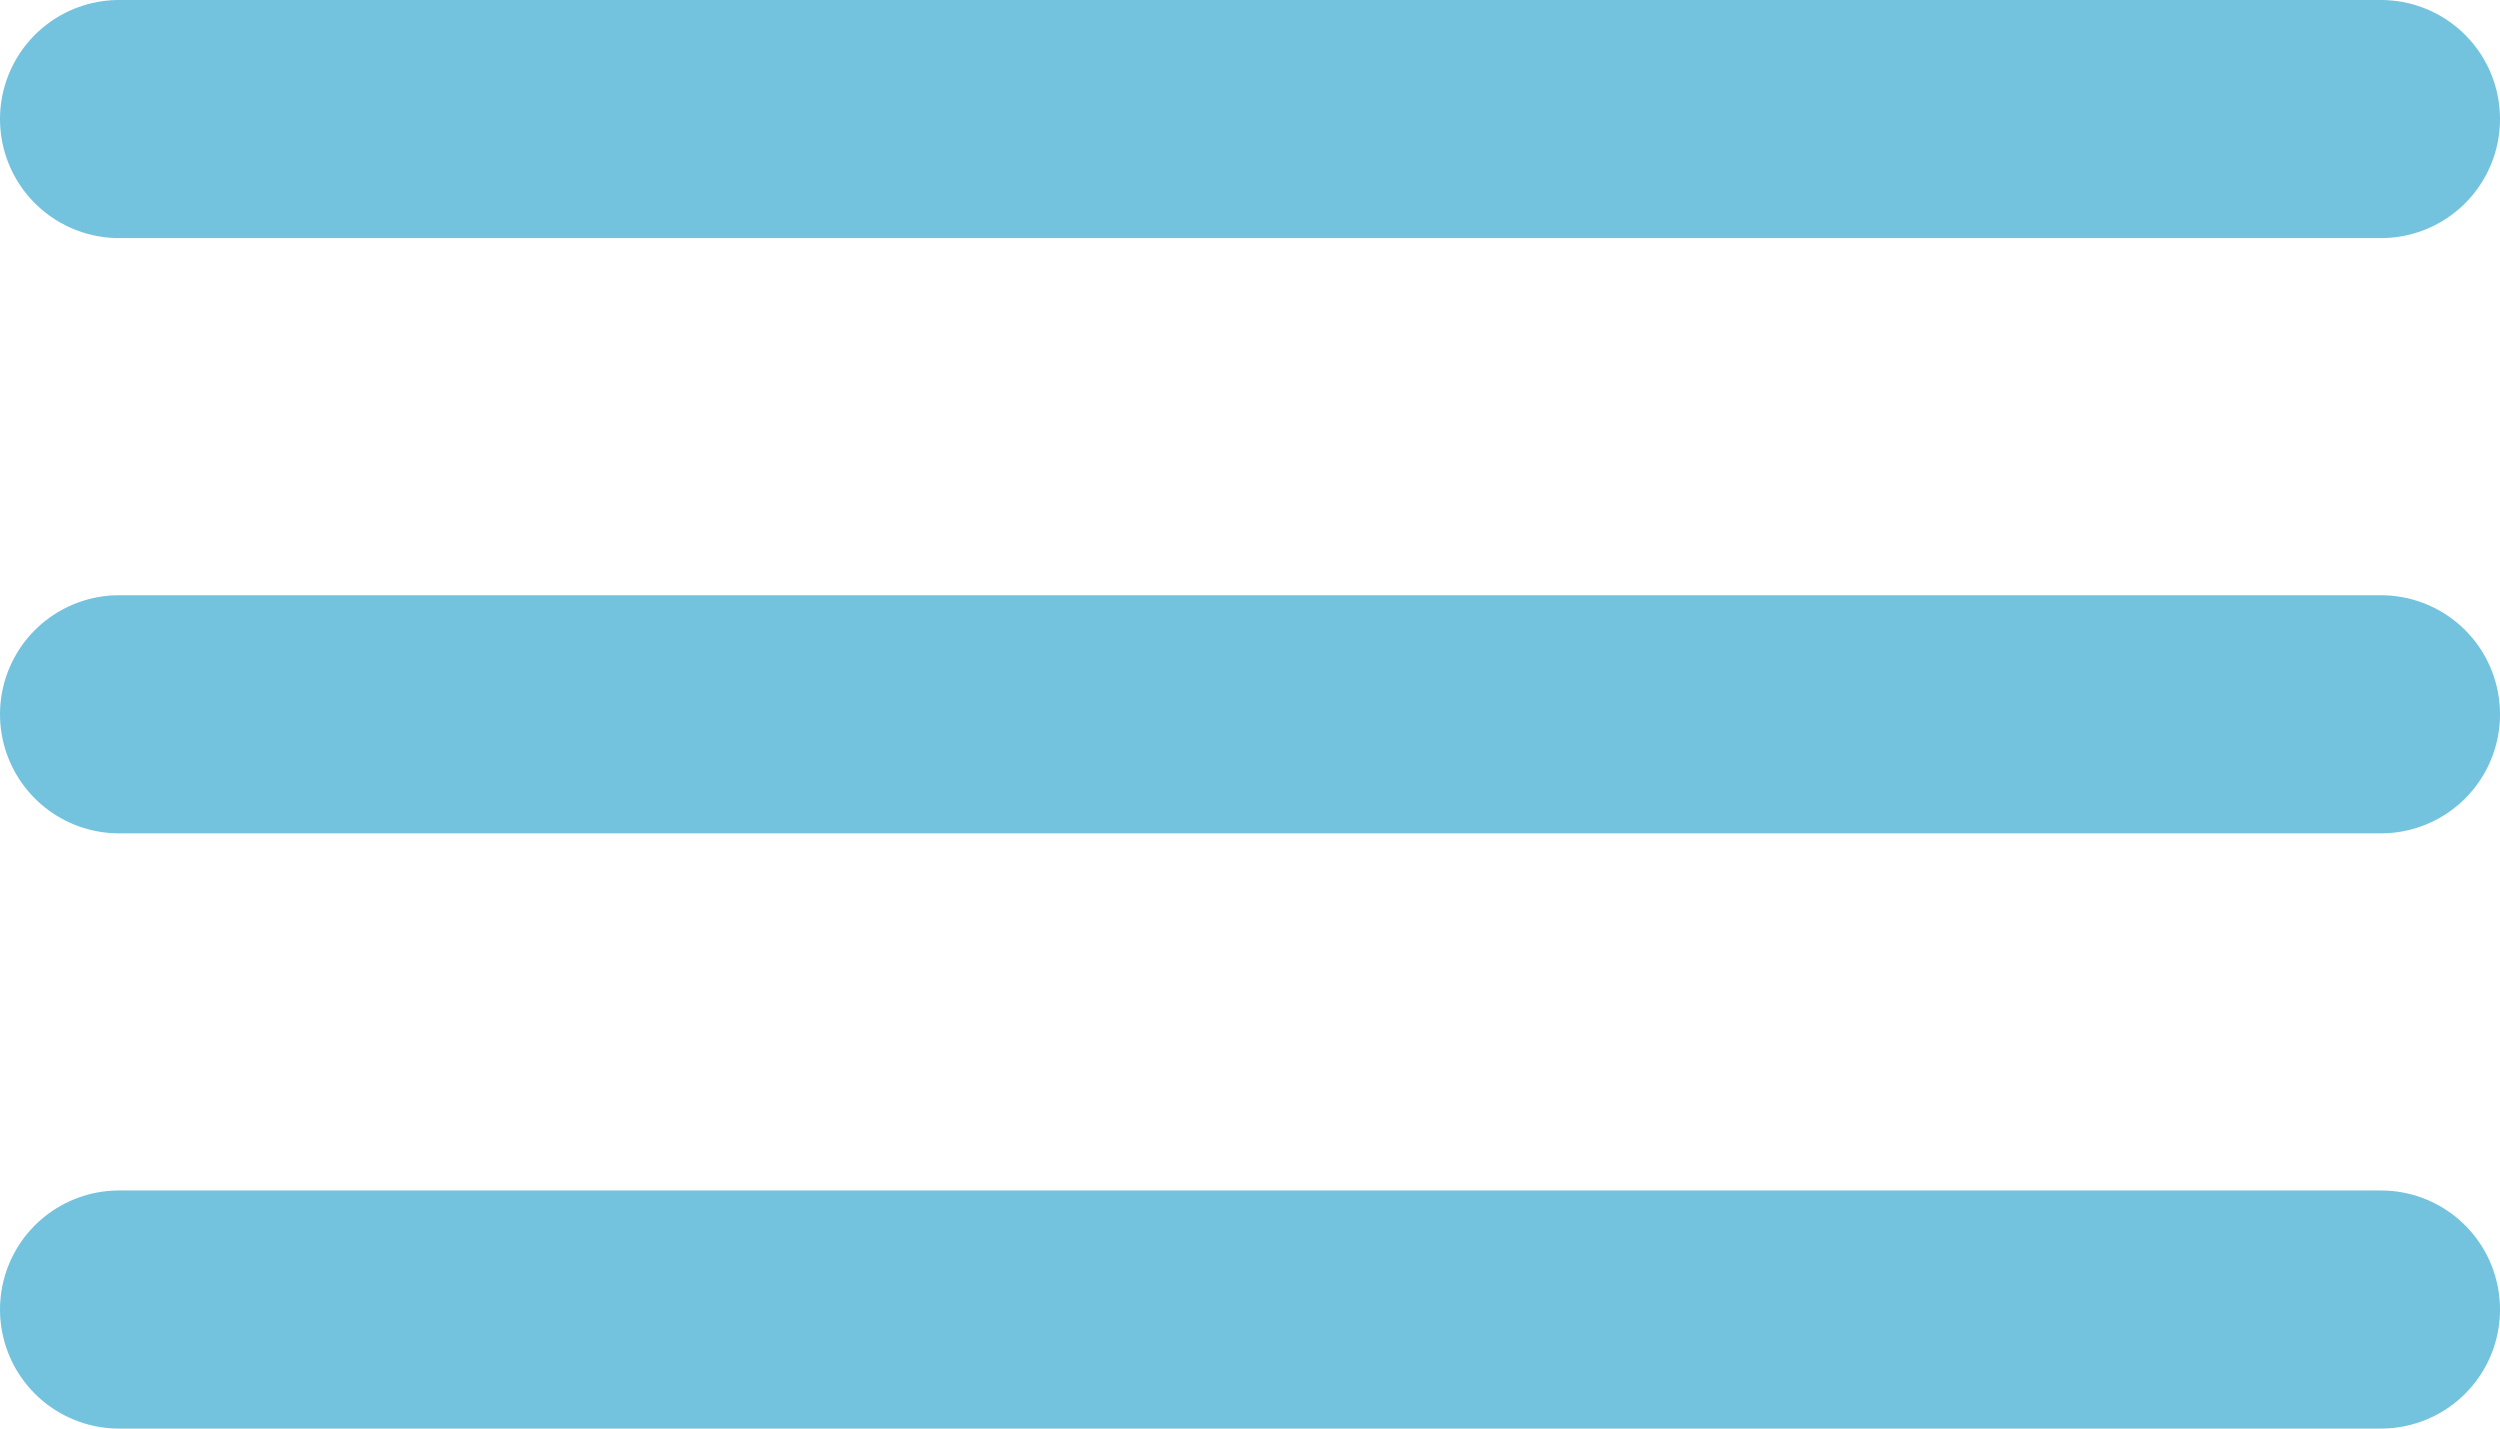
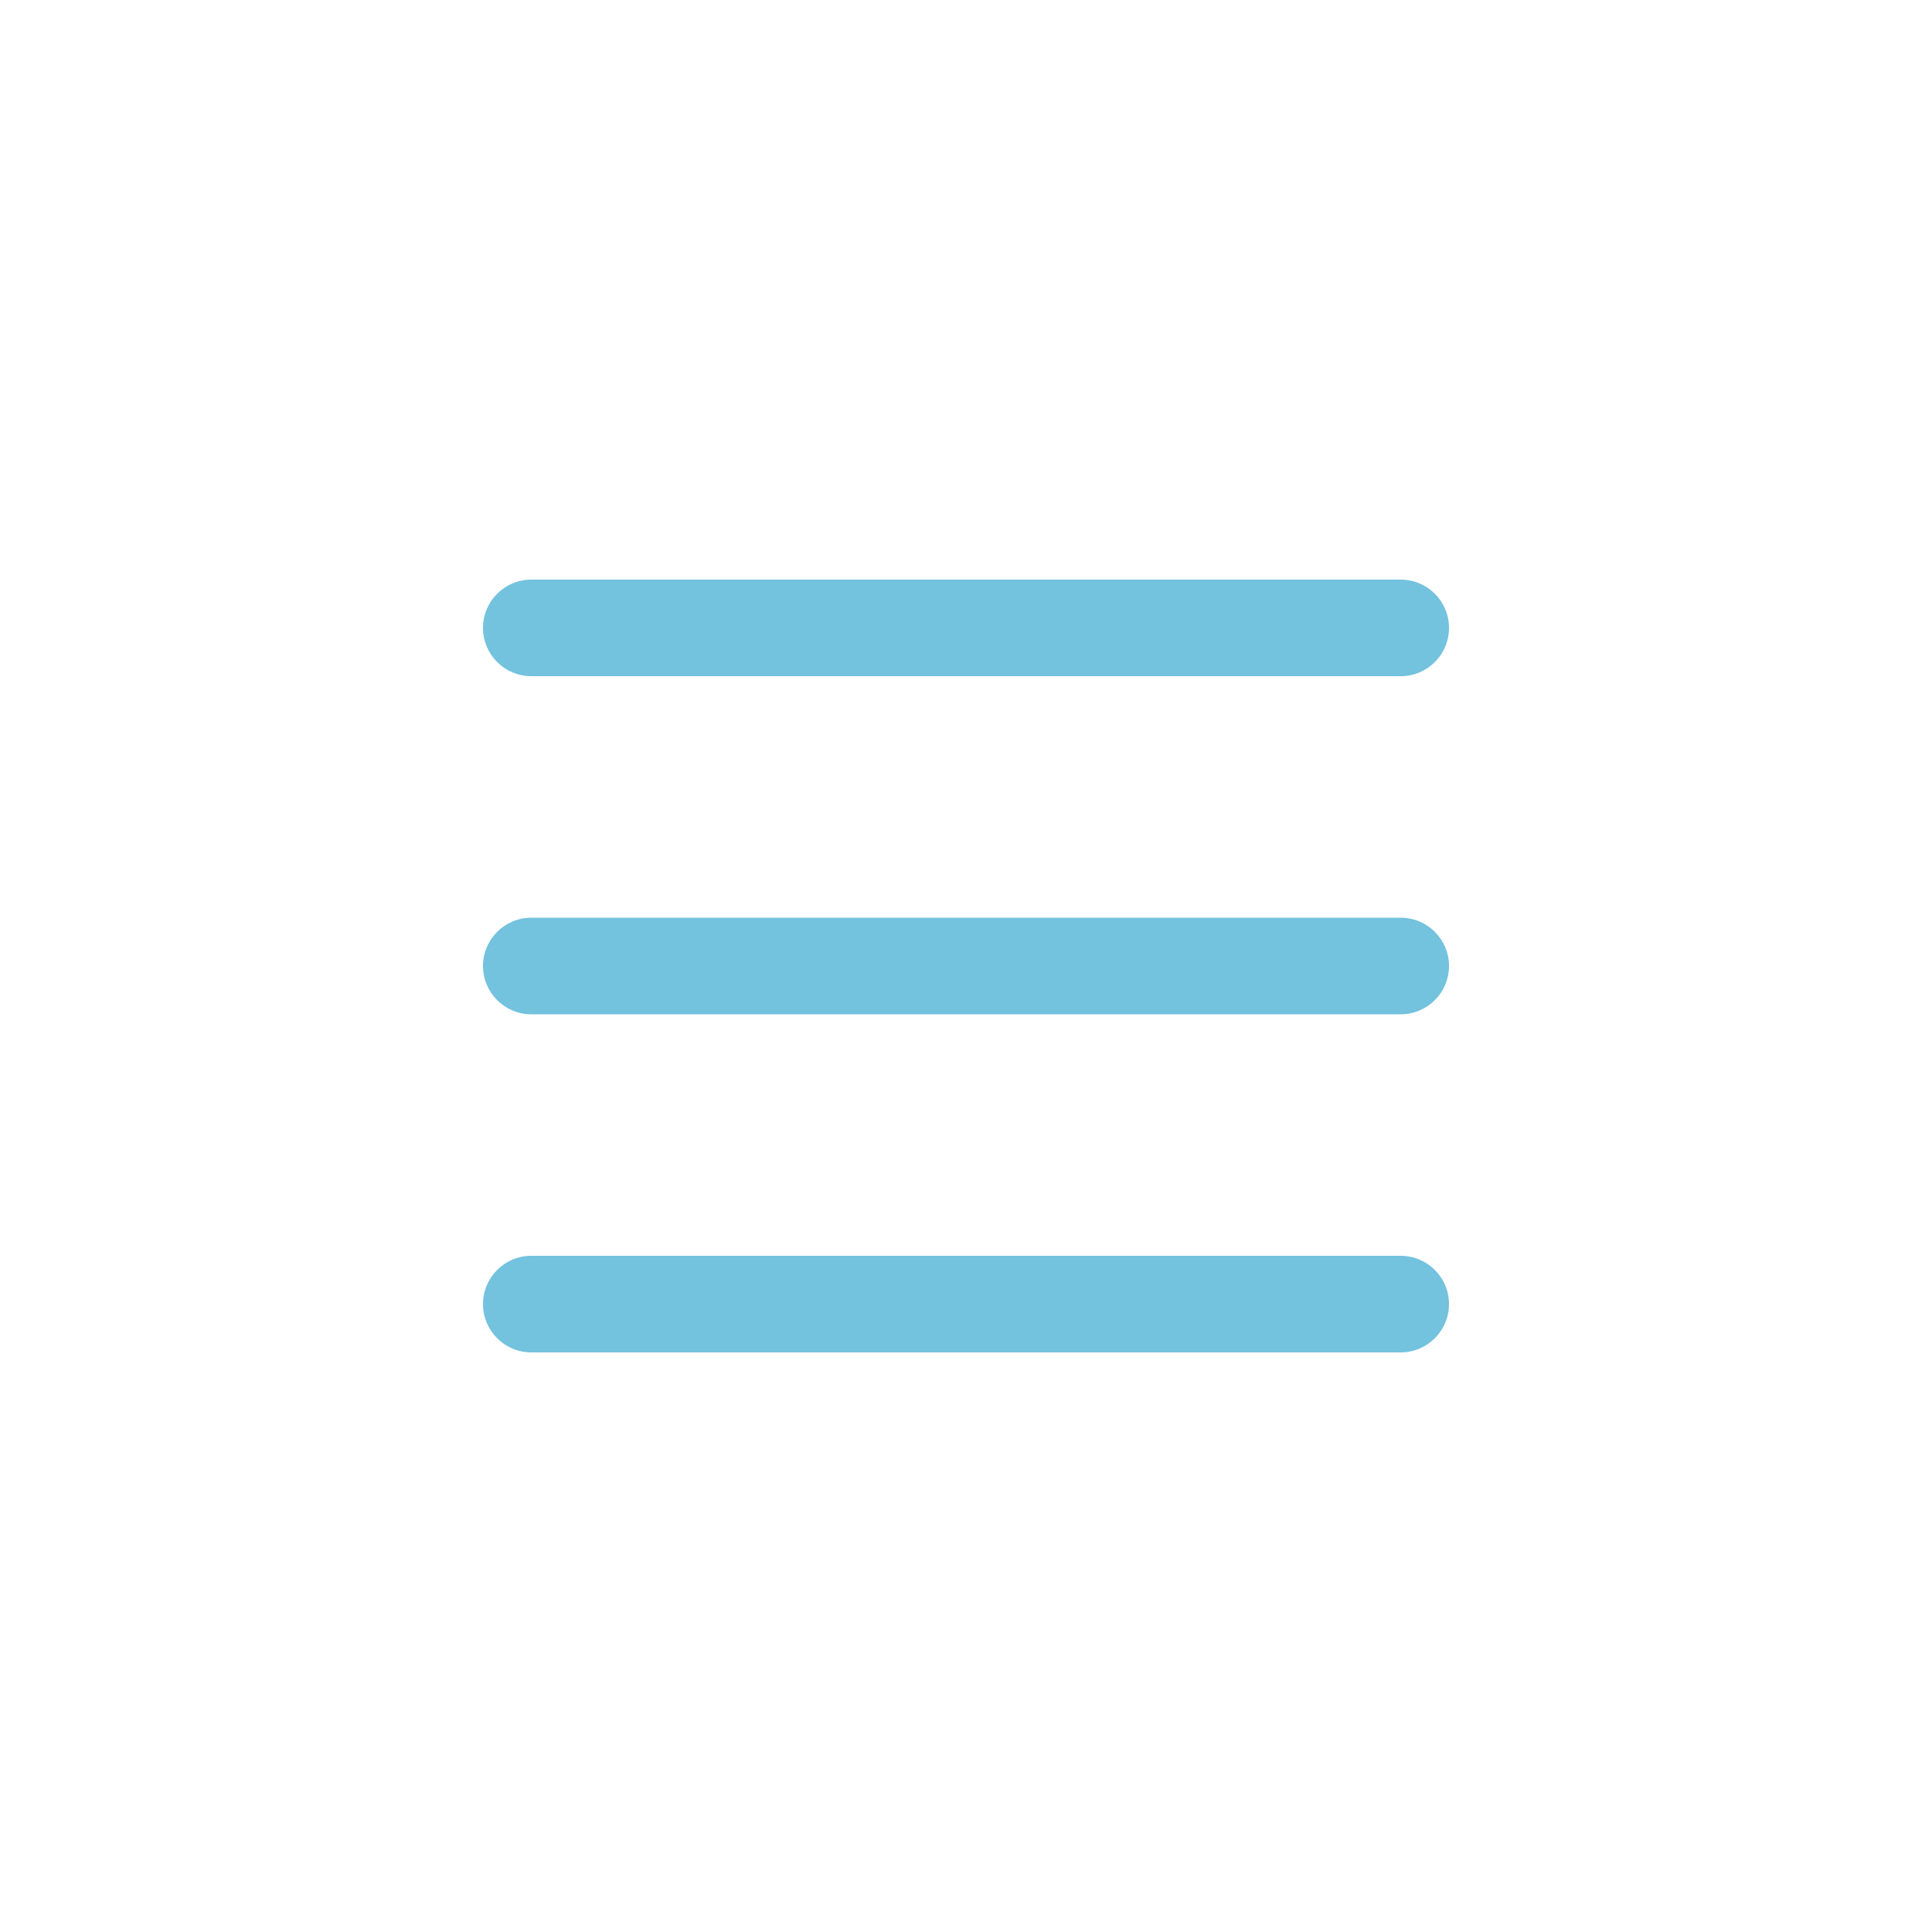
- <svg xmlns="http://www.w3.org/2000/svg" width="21" height="12" viewBox="0 0 21 12" fill="none">
+ <svg xmlns="http://www.w3.org/2000/svg" width="40" height="40" viewBox="0 0 40 40" fill="none">
  <g opacity="0.55">
-     <line x1="1" y1="1" x2="20" y2="1" stroke="#0090C3" stroke-width="2" stroke-linecap="round" />
-     <line x1="1" y1="6" x2="20" y2="6" stroke="#0090C3" stroke-width="2" stroke-linecap="round" />
-     <line x1="1" y1="11" x2="20" y2="11" stroke="#0090C3" stroke-width="2" stroke-linecap="round" />
+     <path fill-rule="evenodd" clip-rule="evenodd" d="M10 13C10 12.448 10.448 12 11 12H29C29.552 12 30 12.448 30 13C30 13.552 29.552 14 29 14H11C10.448 14 10 13.552 10 13Z" fill="#0090C3" />
+     <path fill-rule="evenodd" clip-rule="evenodd" d="M10 20C10 19.448 10.448 19 11 19H29C29.552 19 30 19.448 30 20C30 20.552 29.552 21 29 21H11C10.448 21 10 20.552 10 20Z" fill="#0090C3" />
+     <path fill-rule="evenodd" clip-rule="evenodd" d="M10 27C10 26.448 10.448 26 11 26H29C29.552 26 30 26.448 30 27C30 27.552 29.552 28 29 28H11C10.448 28 10 27.552 10 27Z" fill="#0090C3" />
  </g>
</svg>
